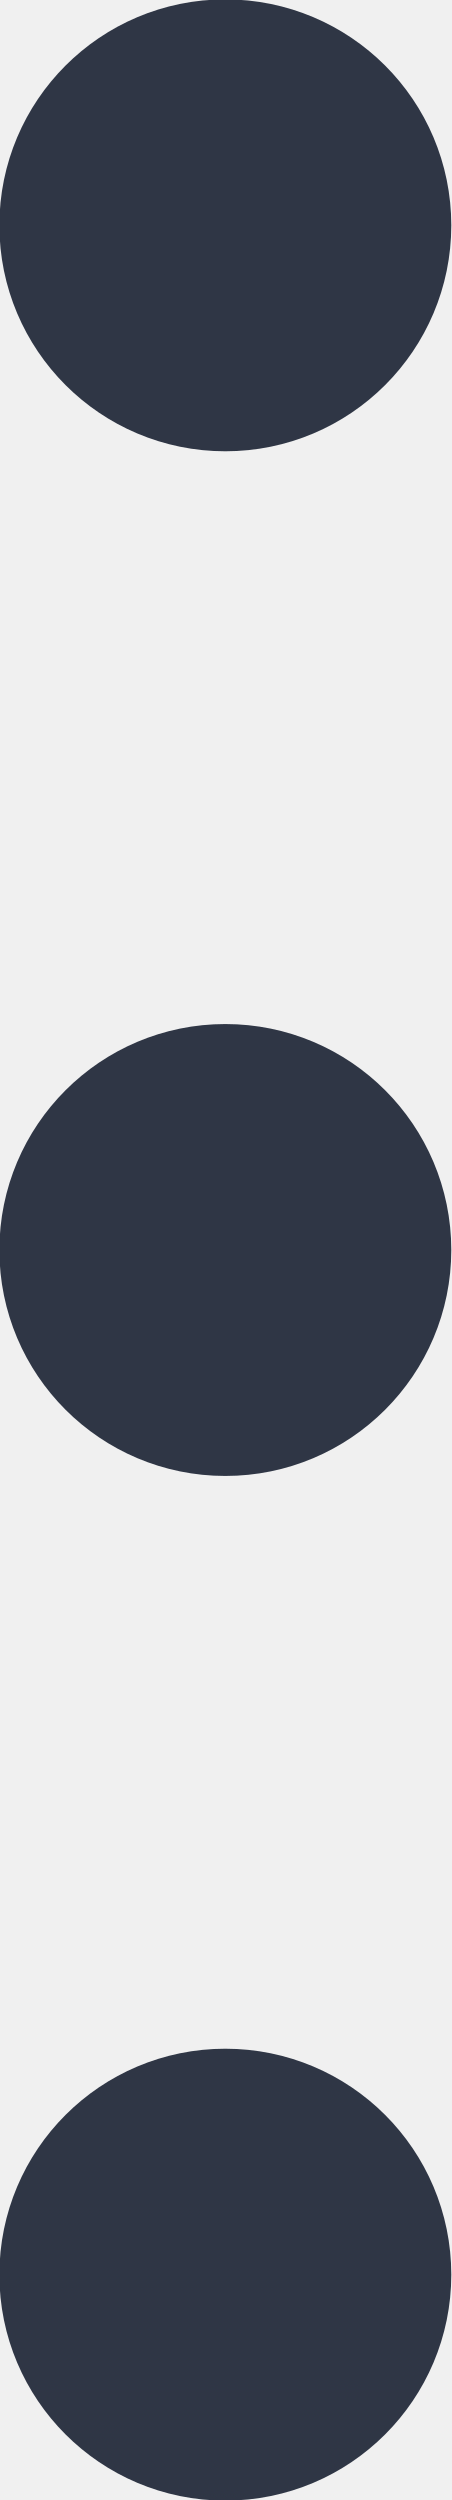
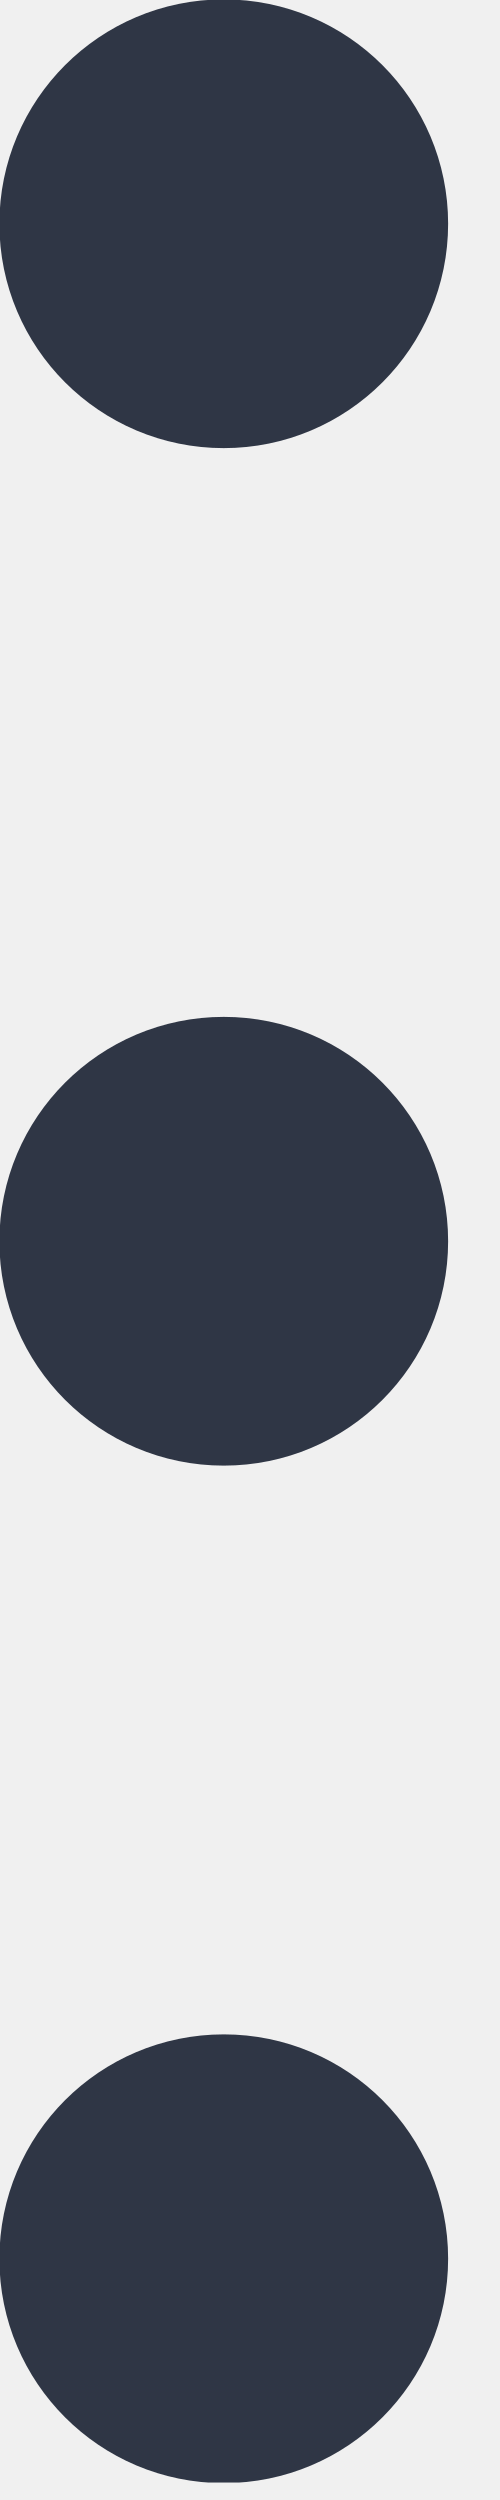
- <svg xmlns="http://www.w3.org/2000/svg" viewBox="0 0 3.59 19.86">
+ <svg xmlns="http://www.w3.org/2000/svg" width="4" height="20" viewBox="0 0 4 20" fill="none">
+   <g clip-path="url(#clip0_2547_5153)">
+     <path d="M1.79 3C2.458 3 3 2.458 3 1.79C3 1.122 2.458 0.58 1.79 0.58C1.122 0.58 0.58 1.122 0.58 1.79C0.58 2.458 1.122 3 1.79 3Z" fill="#2F3645" stroke="#2F3645" stroke-width="1.17" stroke-miterlimit="10" />
+     <path d="M1.79 11.14C2.458 11.14 3 10.598 3 9.93C3 9.262 2.458 8.72 1.79 8.72C1.122 8.72 0.58 9.262 0.58 9.93C0.58 10.598 1.122 11.14 1.79 11.14Z" fill="#2F3645" stroke="#2F3645" stroke-width="1.17" stroke-miterlimit="10" />
+     <path d="M1.79 19.28C2.458 19.28 3 18.738 3 18.07C3 17.402 2.458 16.86 1.79 16.86C1.122 16.86 0.58 17.402 0.58 18.07C0.58 18.738 1.122 19.28 1.79 19.28Z" fill="#2F3645" stroke="#2F3645" stroke-width="1.17" stroke-miterlimit="10" />
+   </g>
  <defs>
-     <style>.cls-1{fill:#2f3645;stroke:#2f3645;stroke-miterlimit:10;stroke-width:1.17px;}</style>
+     <clipPath id="clip0_2547_5153">
+       <rect width="3.59" height="19.86" fill="white" />
+     </clipPath>
  </defs>
-   <g id="레이어_2" data-name="레이어 2">
-     <g id="레이어_1-2" data-name="레이어 1">
-       <g id="common_setting" data-name="common/setting">
-         <circle class="cls-1" cx="1.79" cy="1.79" r="1.21" />
-         <circle class="cls-1" cx="1.79" cy="9.93" r="1.21" />
-         <circle class="cls-1" cx="1.79" cy="18.07" r="1.21" />
-       </g>
-     </g>
-   </g>
</svg>
